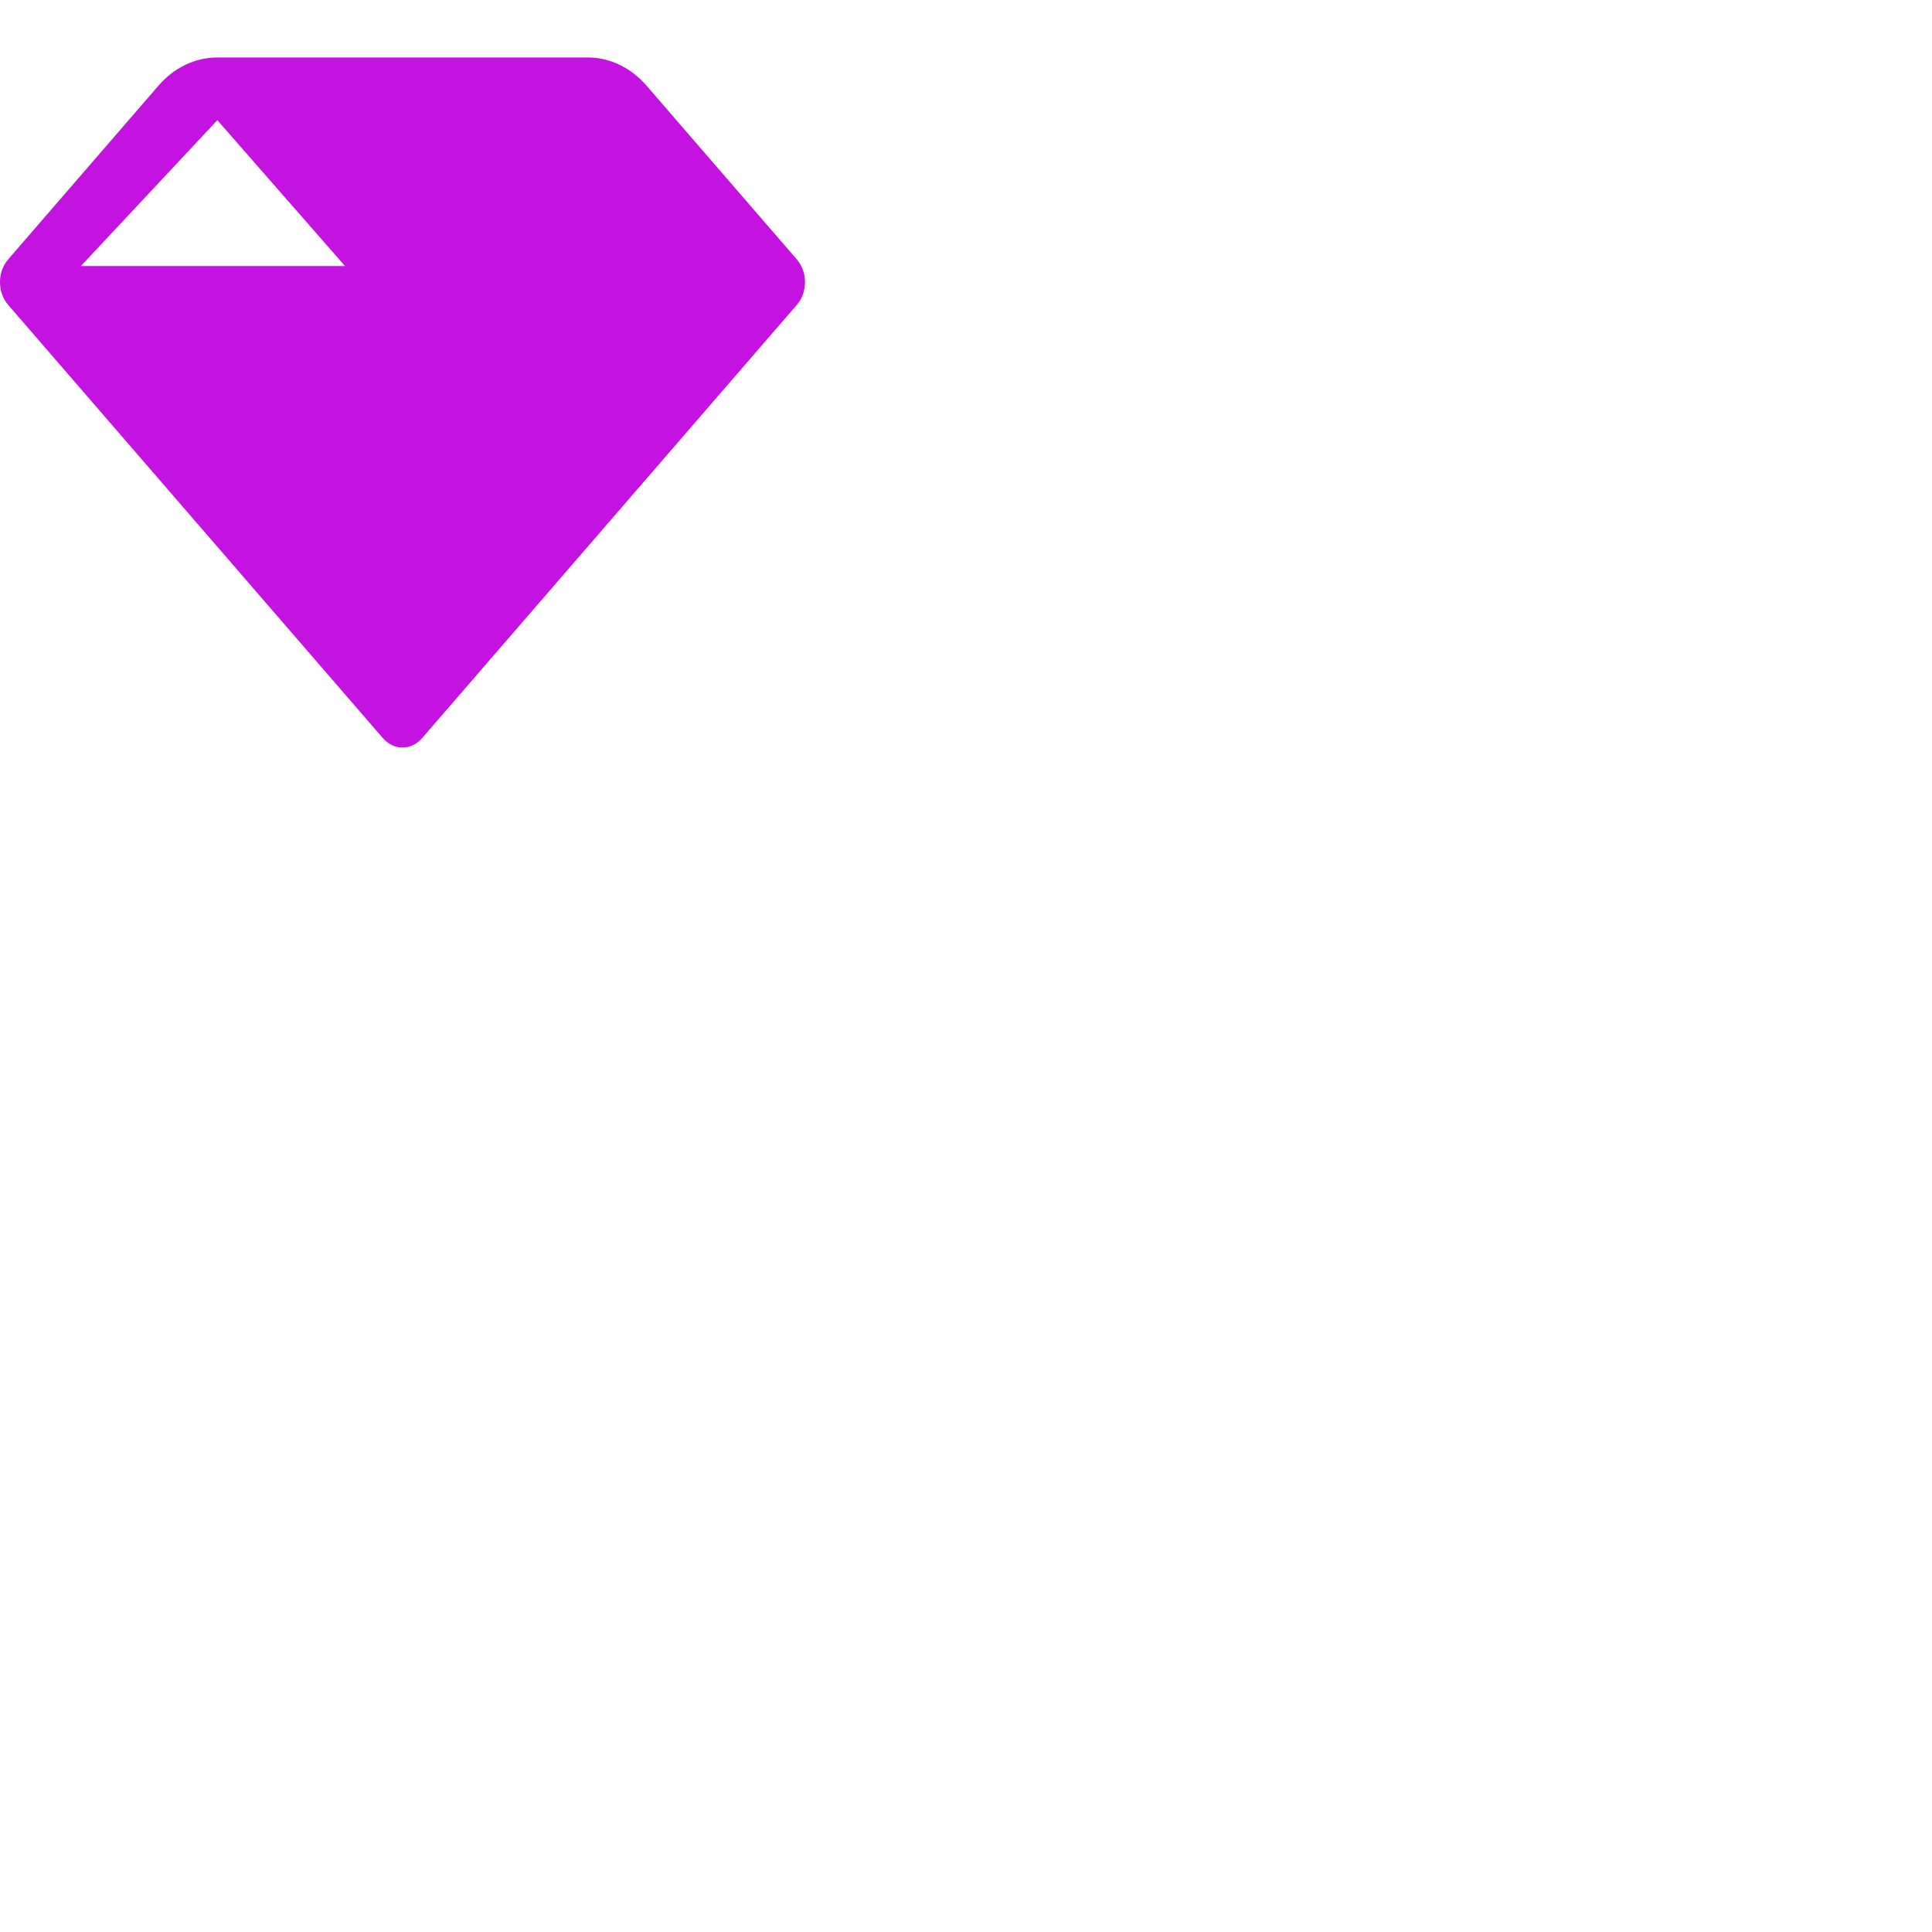
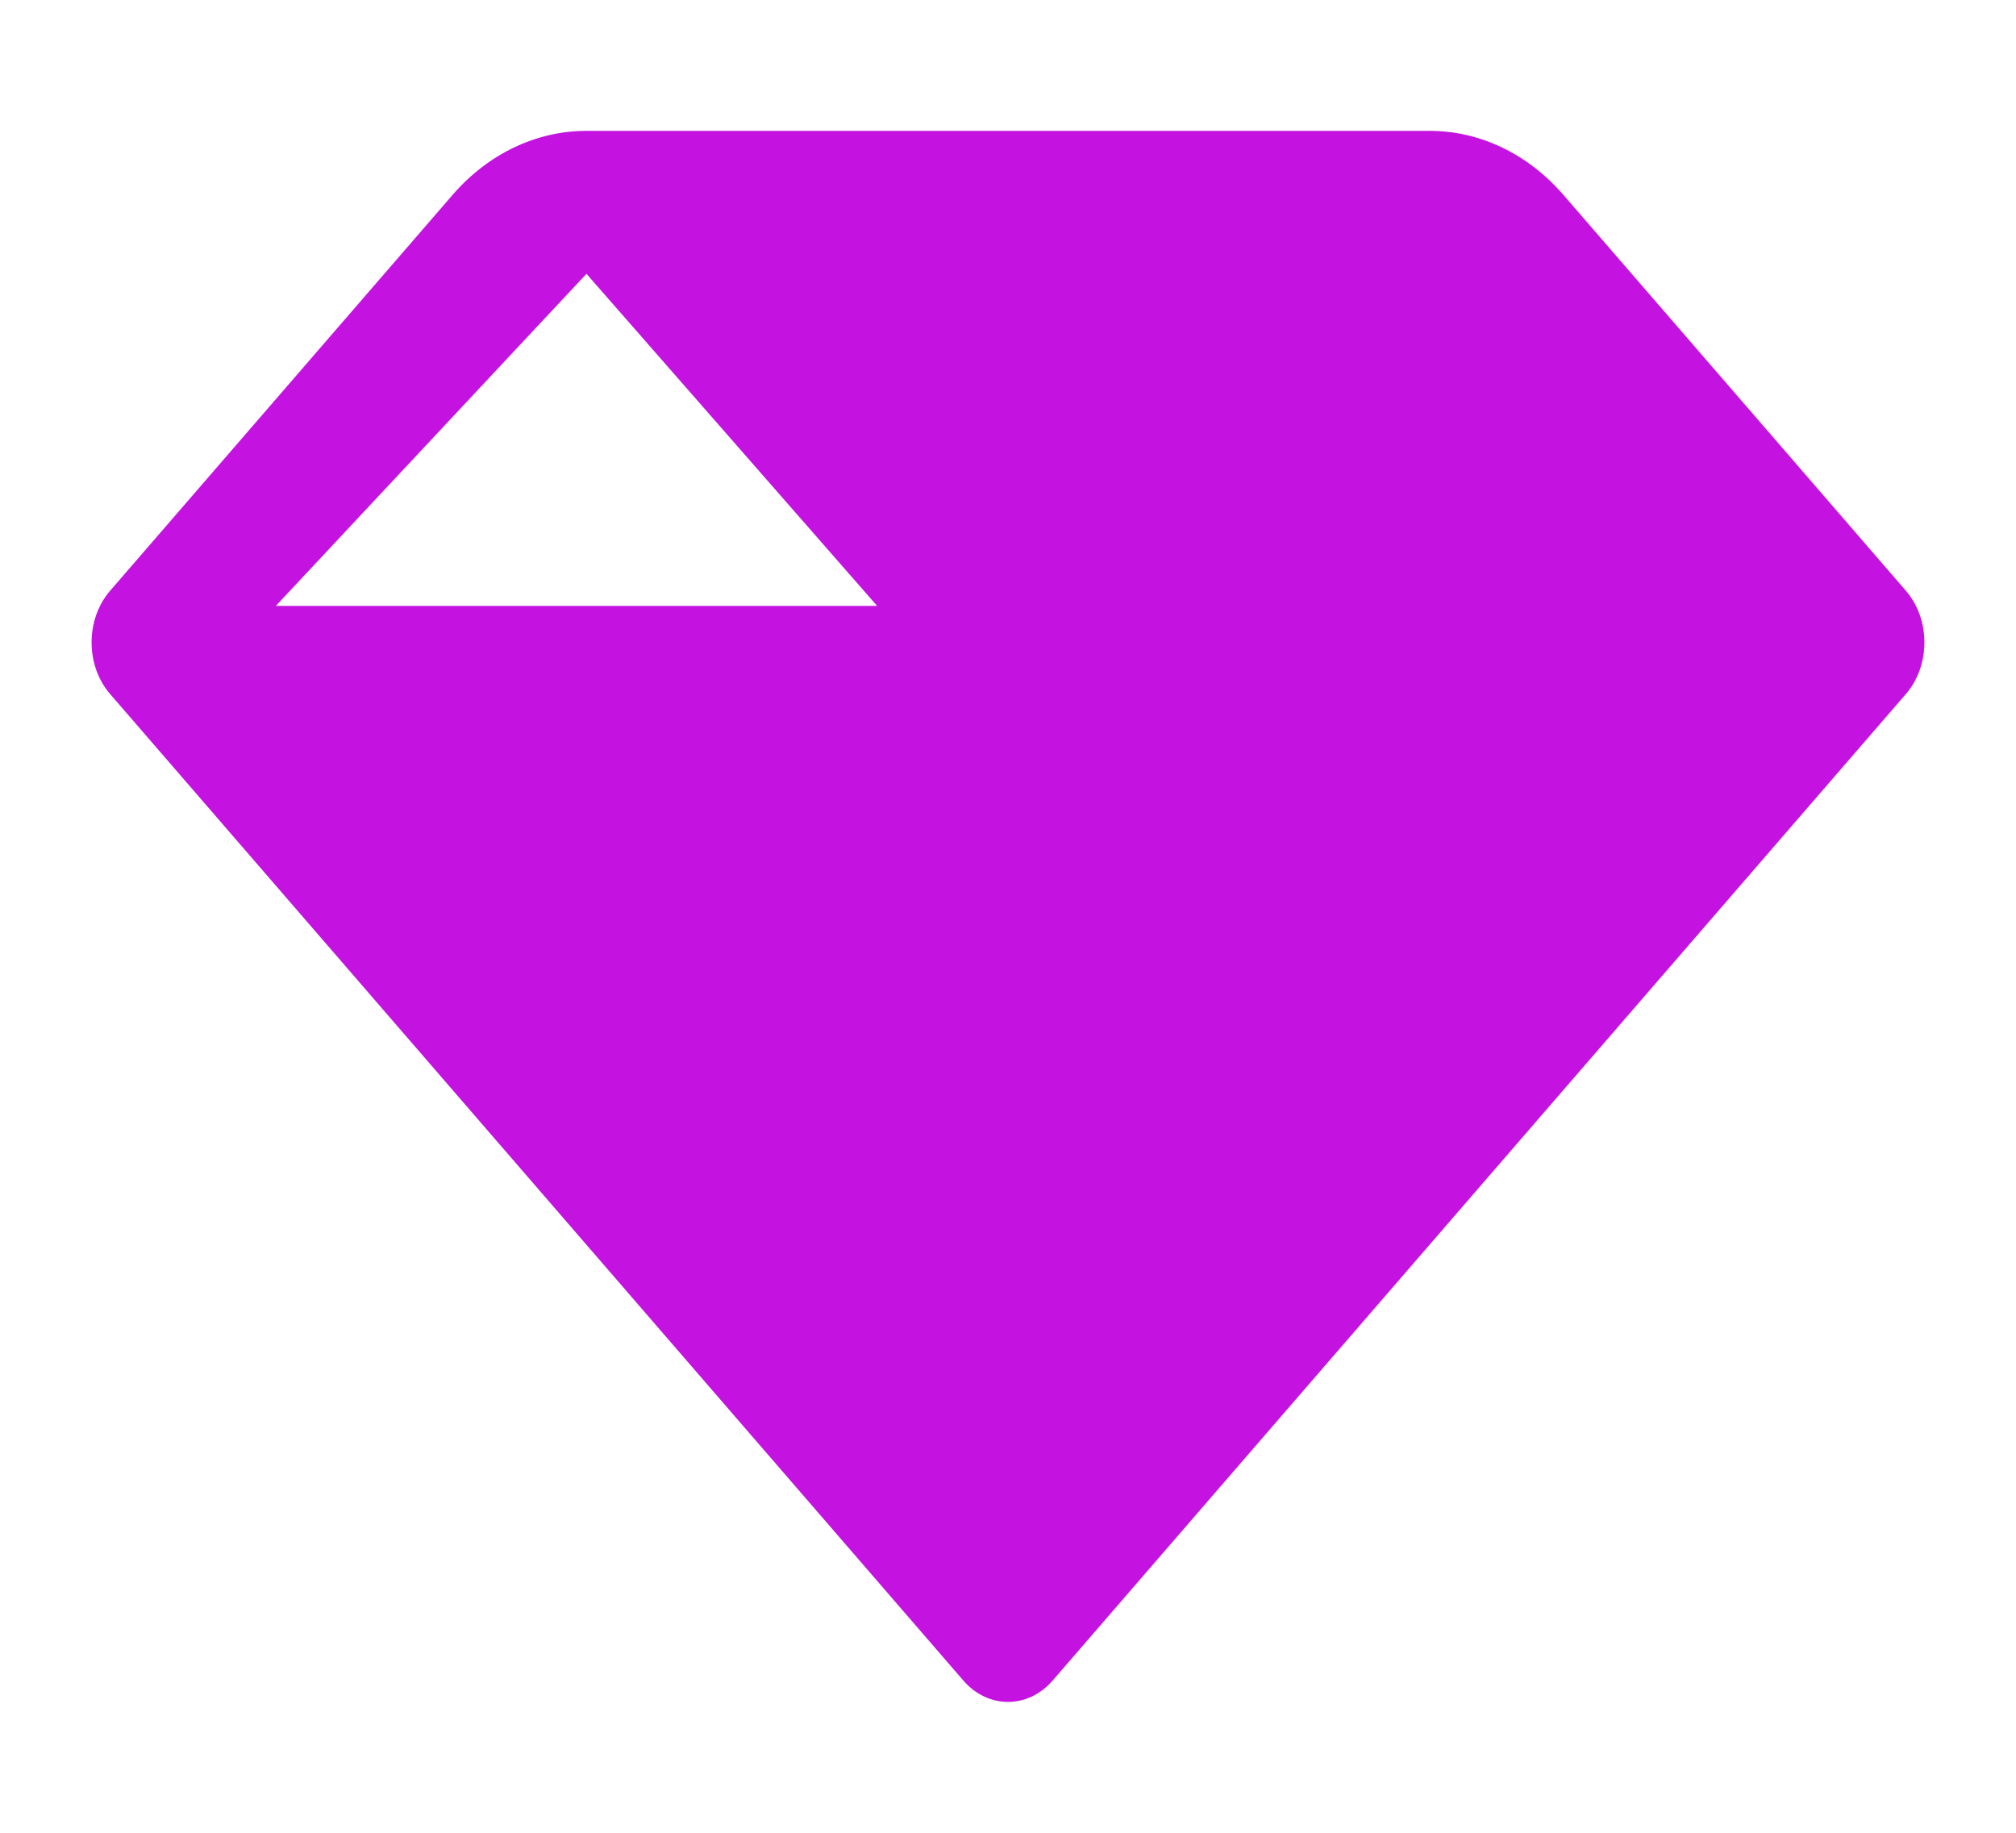
- <svg xmlns="http://www.w3.org/2000/svg" width="24" height="24" viewBox="0 0 24 24" fill="none">
-   <path fill-rule="evenodd" clip-rule="evenodd" d="M1.968 1.065C2.162 0.84 2.425 0.714 2.7 0.714H7.301C7.575 0.714 7.838 0.84 8.032 1.065C8.553 1.666 9.899 3.223 9.899 3.223C10.034 3.379 10.034 3.631 9.899 3.787L5.244 9.169C5.109 9.325 4.891 9.325 4.756 9.169L0.101 3.787C-0.034 3.631 -0.034 3.379 0.101 3.223L1.968 1.065ZM4.286 3.305H1.005L2.7 1.493L4.286 3.305Z" fill="#C413E0" />
+ <svg xmlns="http://www.w3.org/2000/svg" width="11" height="10" viewBox="0 0 11 10" fill="none">
+   <path fill-rule="evenodd" clip-rule="evenodd" d="M2.468 1.065C2.662 0.84 2.925 0.714 3.2 0.714H7.801C8.075 0.714 8.338 0.84 8.532 1.065C9.053 1.666 10.399 3.223 10.399 3.223C10.534 3.379 10.534 3.631 10.399 3.787L5.744 9.169C5.609 9.325 5.391 9.325 5.256 9.169L0.601 3.787C0.466 3.631 0.466 3.379 0.601 3.223L2.468 1.065ZM4.786 3.306H1.505L3.2 1.494L4.786 3.306Z" fill="#C413E0" />
</svg>
